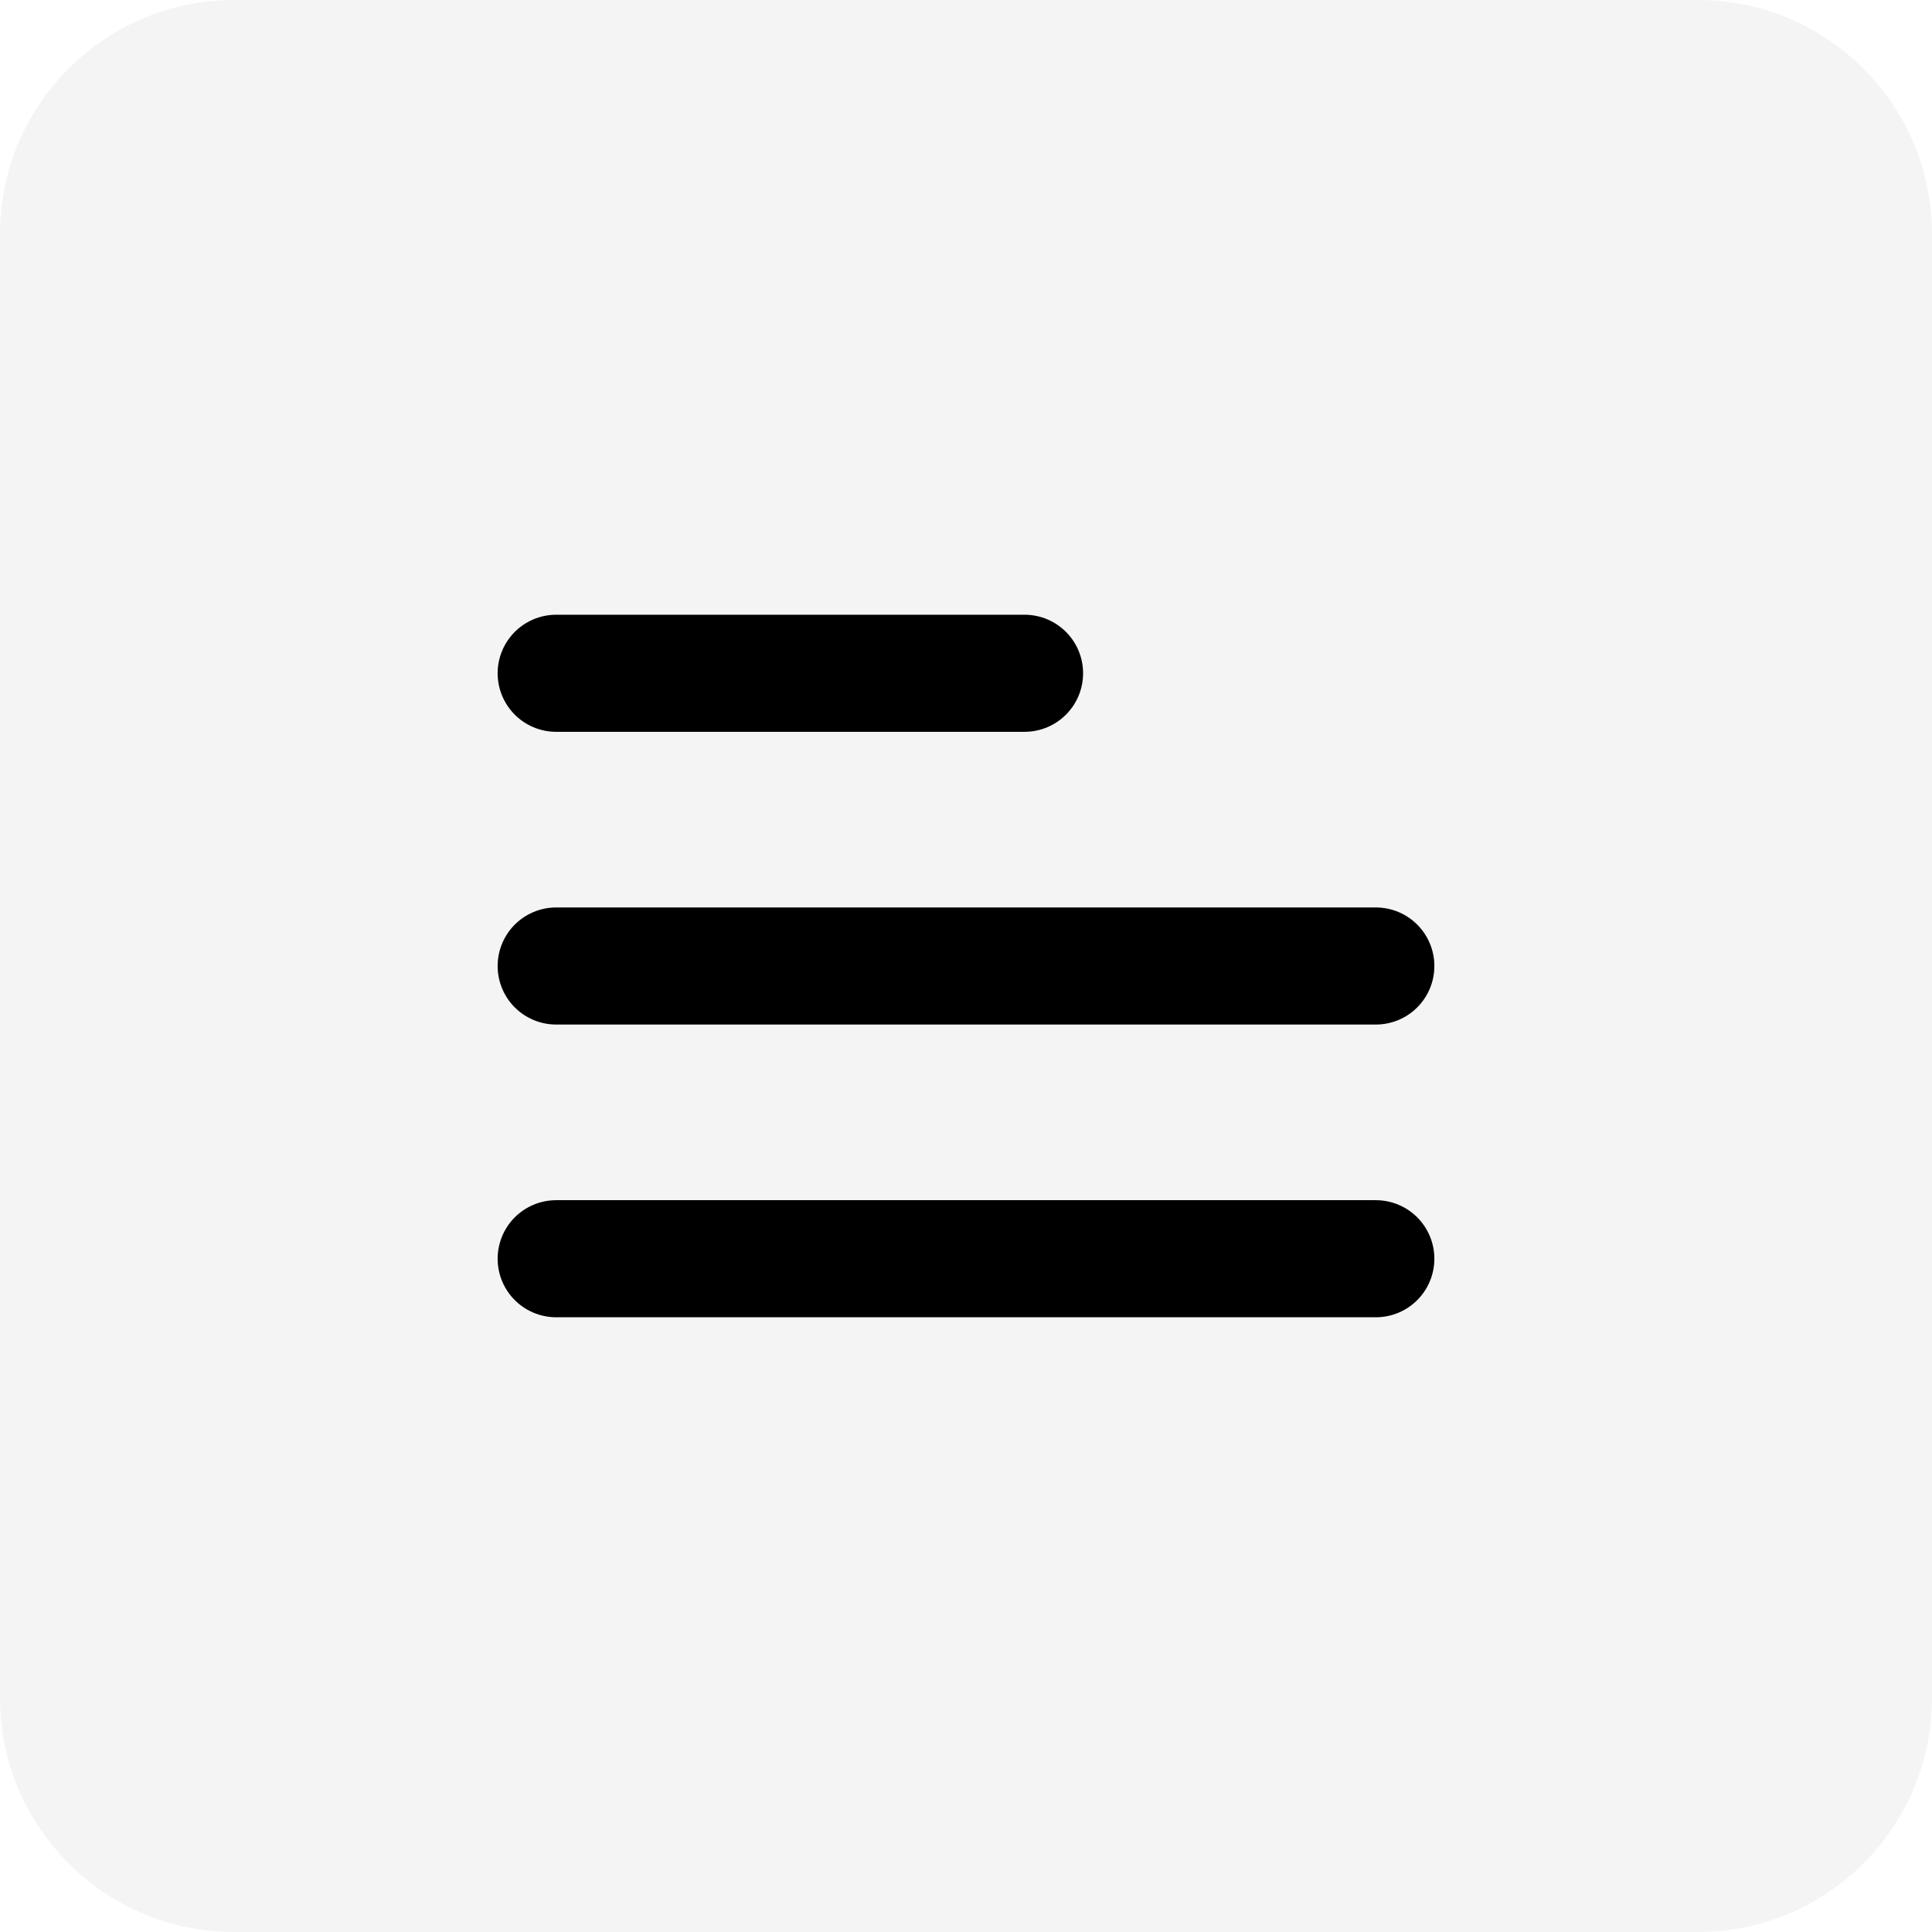
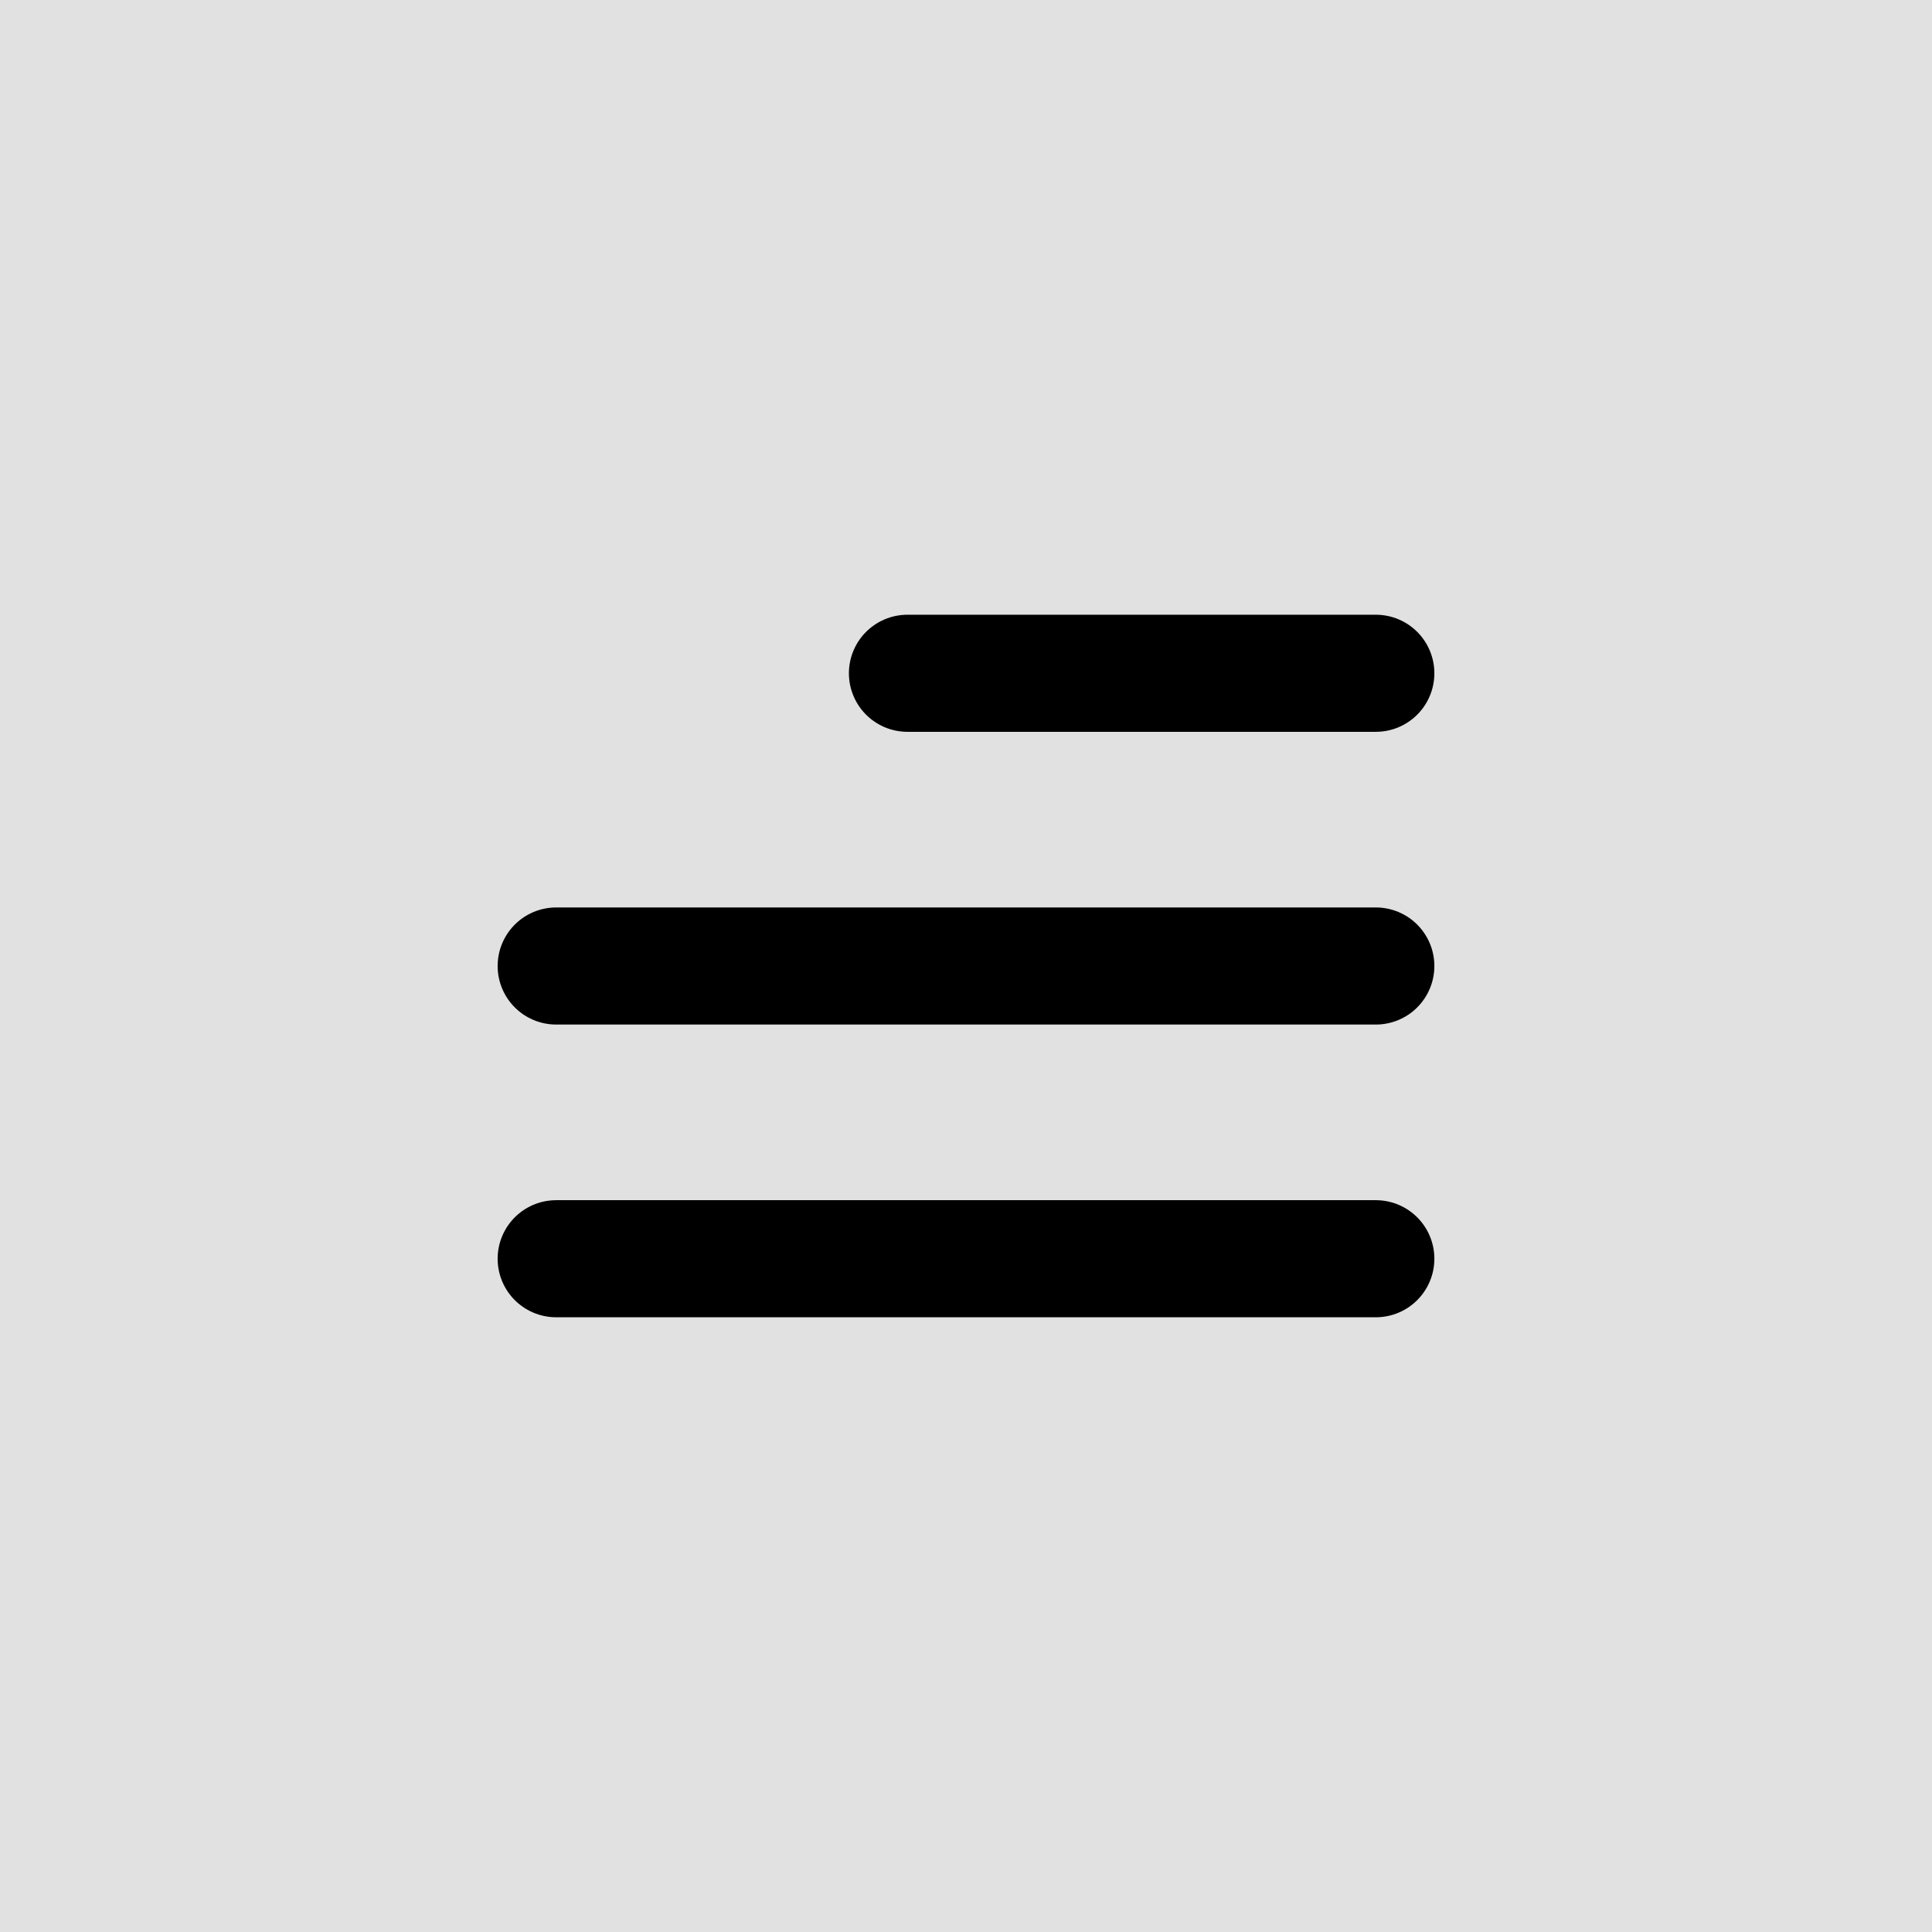
<svg xmlns="http://www.w3.org/2000/svg" width="33" height="33" viewBox="0 0 33 33" fill="none">
-   <rect width="33" height="33" rx="4" fill="#F4F4F4" />
-   <path d="M9.5 21.5H23.5M9.5 16.5H23.5M9.5 11.5H17.5" stroke="black" stroke-width="2" stroke-linecap="round" stroke-linejoin="round" />
+   <rect width="33" height="33" fill="#E1E1E1" />
+   <path d="M23.5 21.5H9.5M23.5 16.5H9.5M23.5 11.5H15.5" stroke="black" stroke-width="2" stroke-linecap="round" stroke-linejoin="round" />
</svg>
